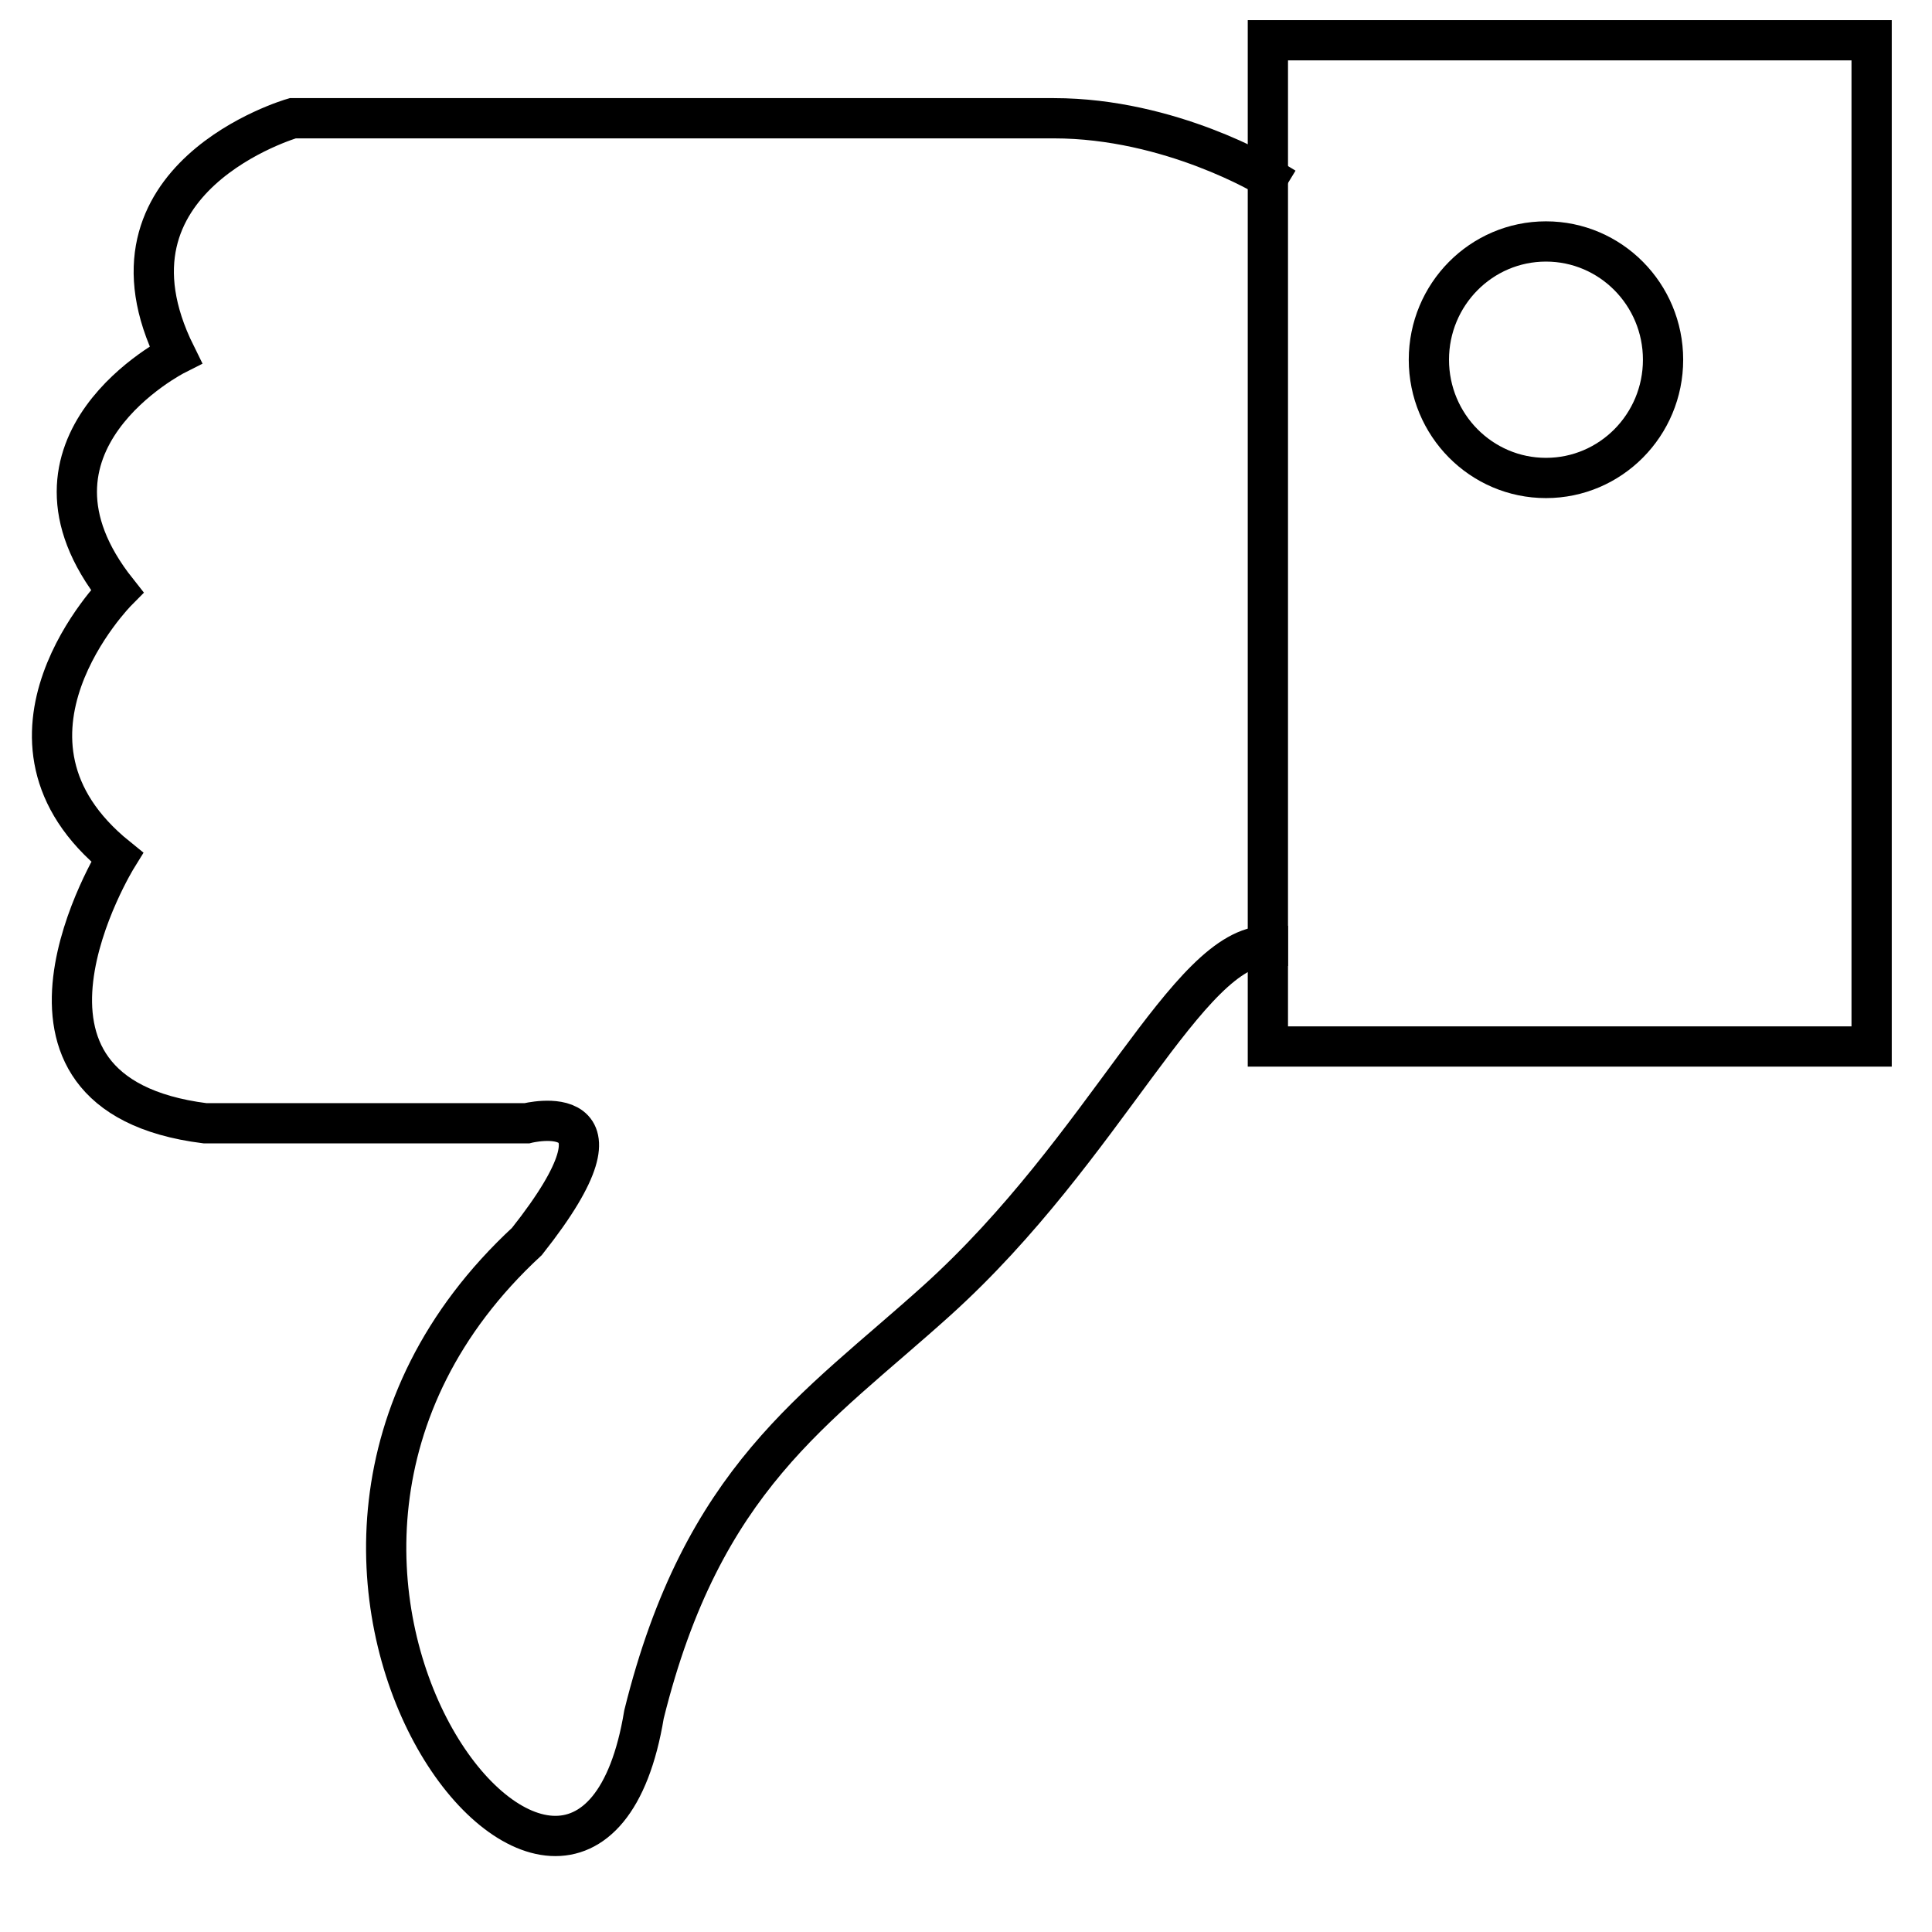
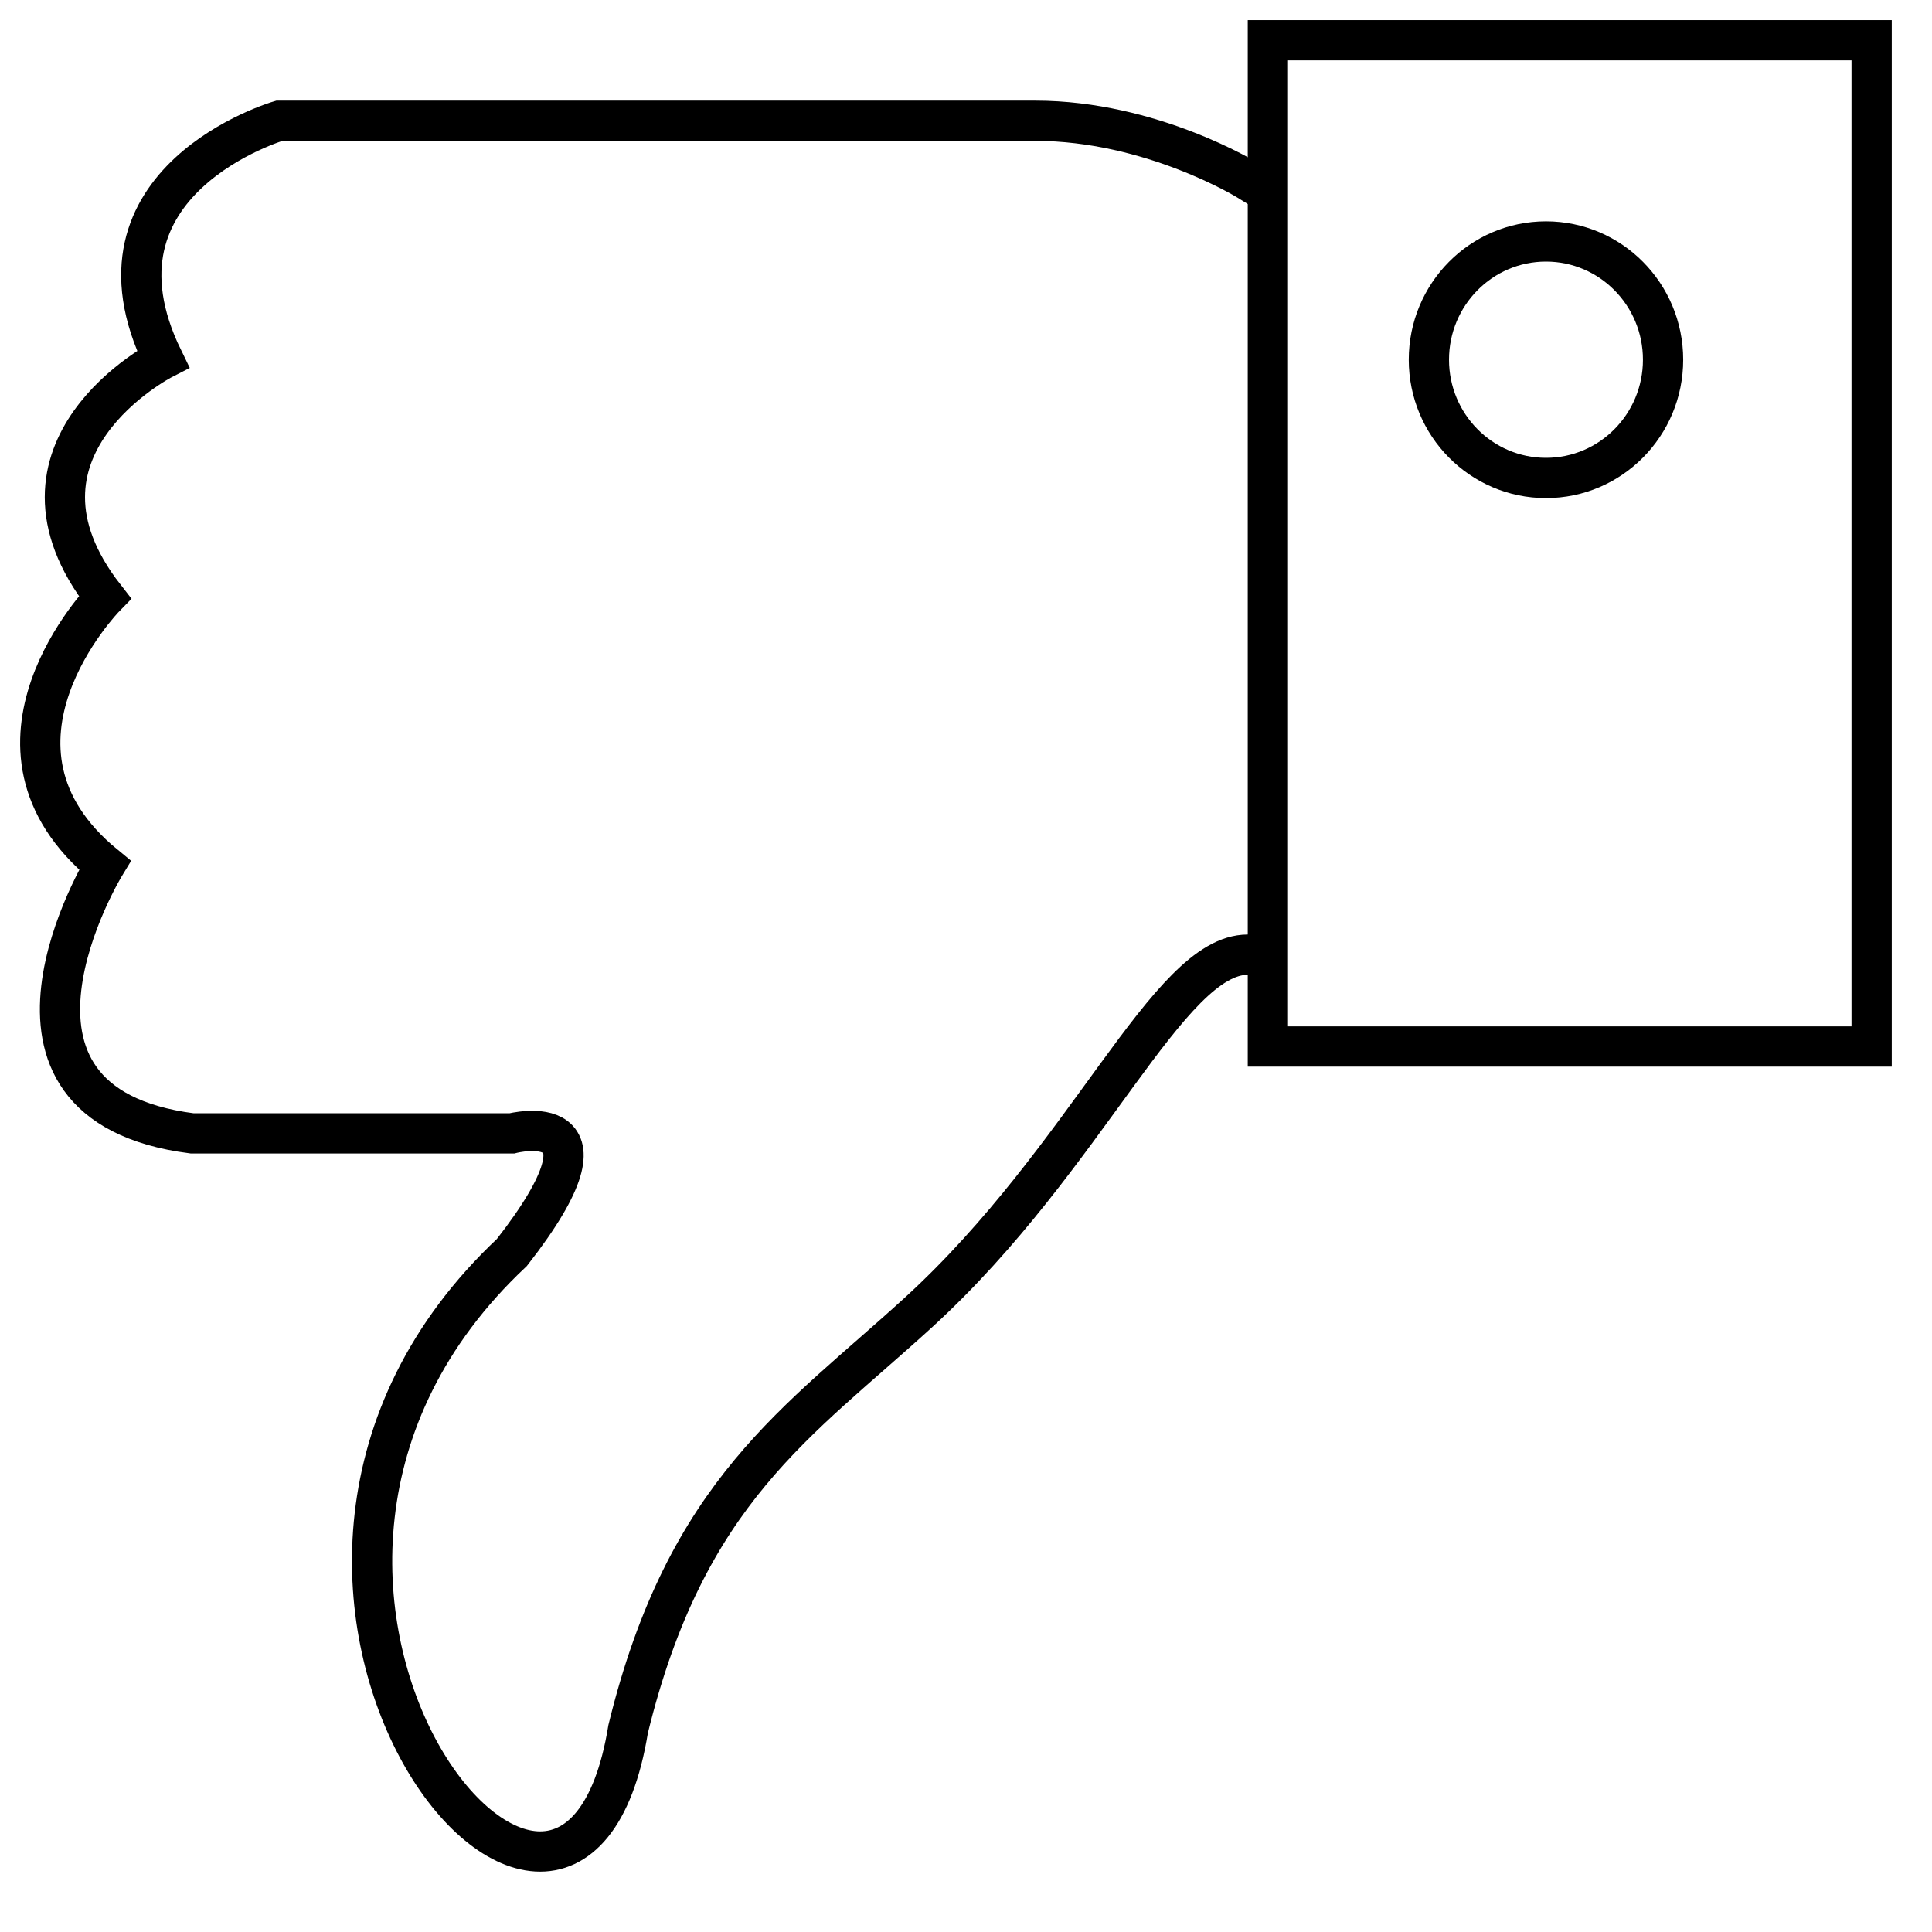
<svg xmlns="http://www.w3.org/2000/svg" width="48px" height="48px" viewBox="0 0 48 48" version="1.1">
  <defs />
  <g id="line" stroke="none" stroke-width="1" fill="none" fill-rule="evenodd" stroke-linecap="square">
    <g id="dislike1-line" stroke="#000000">
      <rect id="Rectangle-4" transform="translate(39, 13.5) scale(-1, -1) translate(-39, -13.5) " x="31.5" y="1" width="15" height="25" />
      <ellipse id="Oval-8" transform="translate(38.40909, 8.9375) scale(-1, -1) translate(-38.40909, -8.9375) " cx="38.409" cy="8.938" rx="2.909" ry="2.938" />
-       <path d="M1.293,44.145 C1.293,44.145 3.702,45.614 6.611,45.614 L25.52,45.614 C25.52,45.614 30.611,44.145 28.429,39.739 C28.429,39.739 32.793,37.536 29.884,33.864 C29.884,33.864 33.52,30.192 29.884,27.255 C29.884,27.255 33.52,21.38 27.702,20.645 L19.702,20.645 C19.702,20.645 16.793,21.38 19.702,17.708 C28.429,9.63 18.247,-2.855 16.793,5.958 C15.338,11.833 12.534,13.521 9.52,16.239 C5.293,20.052 3.293,25.052 1.293,25.052" id="Path-2" transform="translate(16.39646, 24.27586) scale(-1, -1) translate(-16.39646, -24.27586) " />
+       <path d="M1,44.52 C1,44.52 3.393,46 6.282,46 L25.061,46 C25.061,46 30.117,44.52 27.95,40.08 C27.95,40.08 32.284,37.861 29.395,34.161 C29.395,34.161 33.006,30.461 29.395,27.502 C29.395,27.502 33.006,21.582 27.228,20.842 L19.283,20.842 C19.283,20.842 16.394,21.582 19.283,17.882 C27.95,9.743 17.838,-2.836 16.394,6.043 C14.949,11.963 12.164,13.664 9.171,16.402 C4.973,20.244 2.986,25.282 1,25.282" id="Path-2" transform="translate(16, 24.5) scale(-1, -1) translate(-16, -24.5) " />
    </g>
  </g>
</svg>
